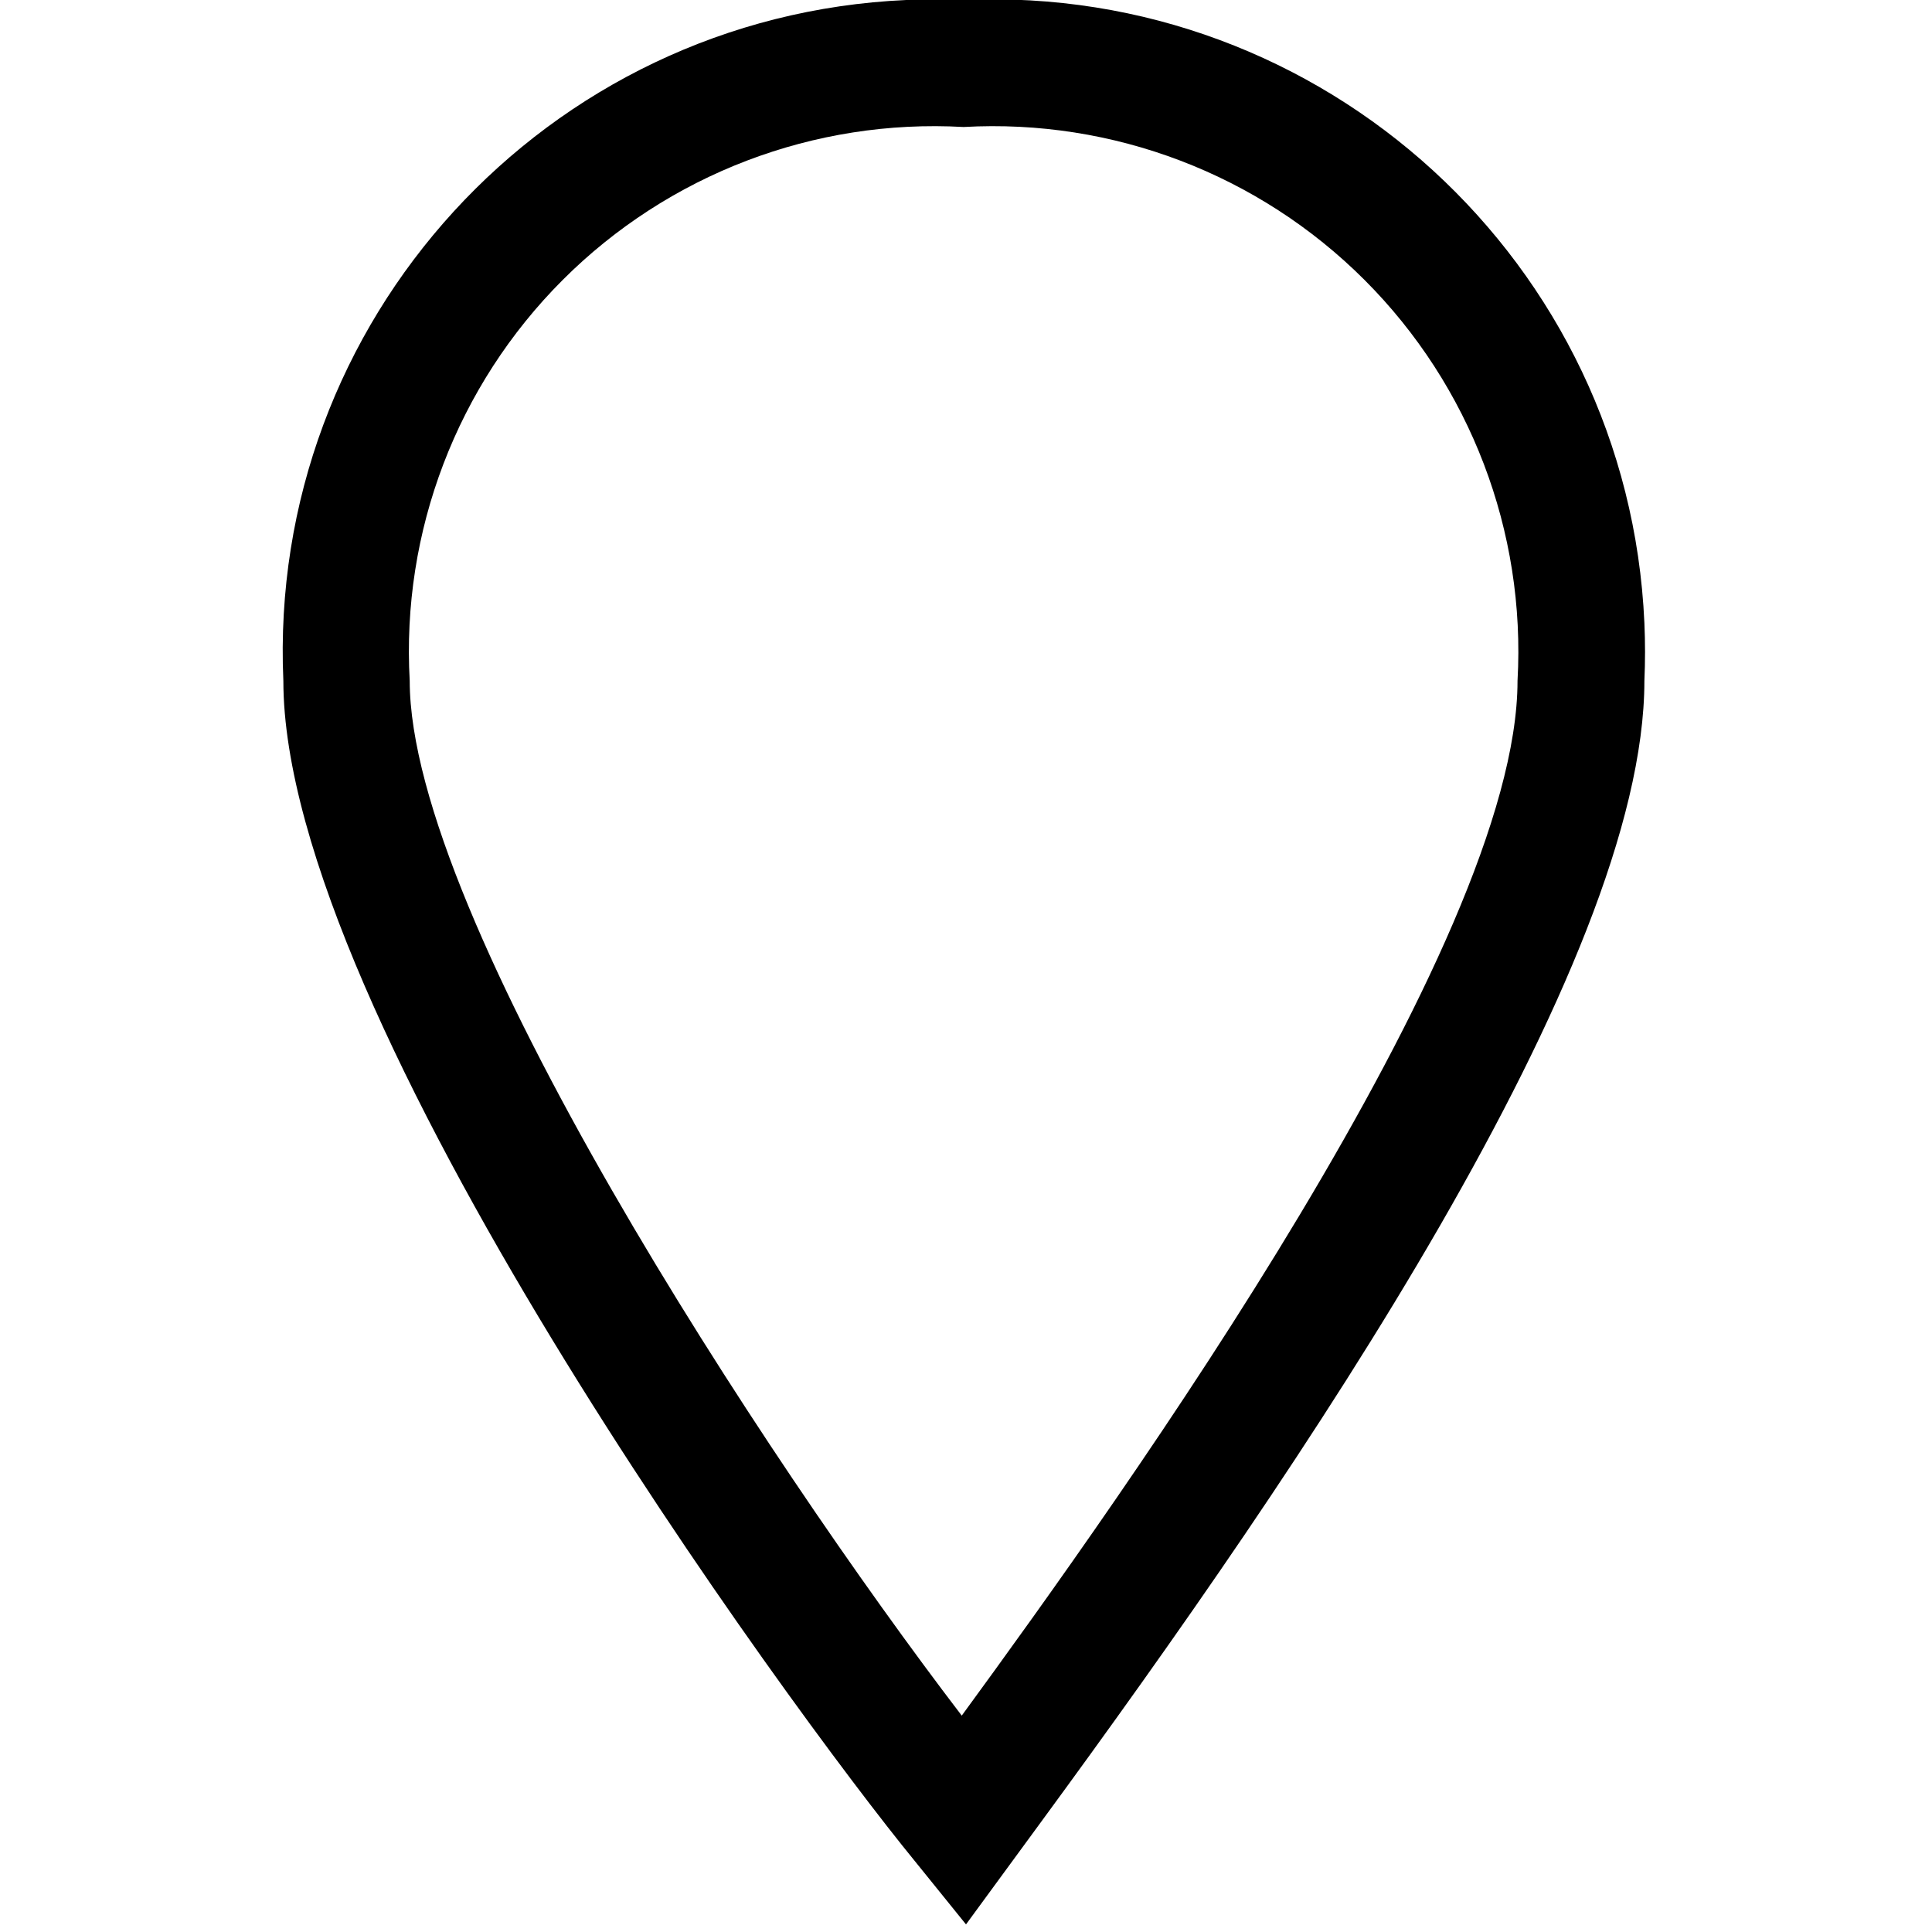
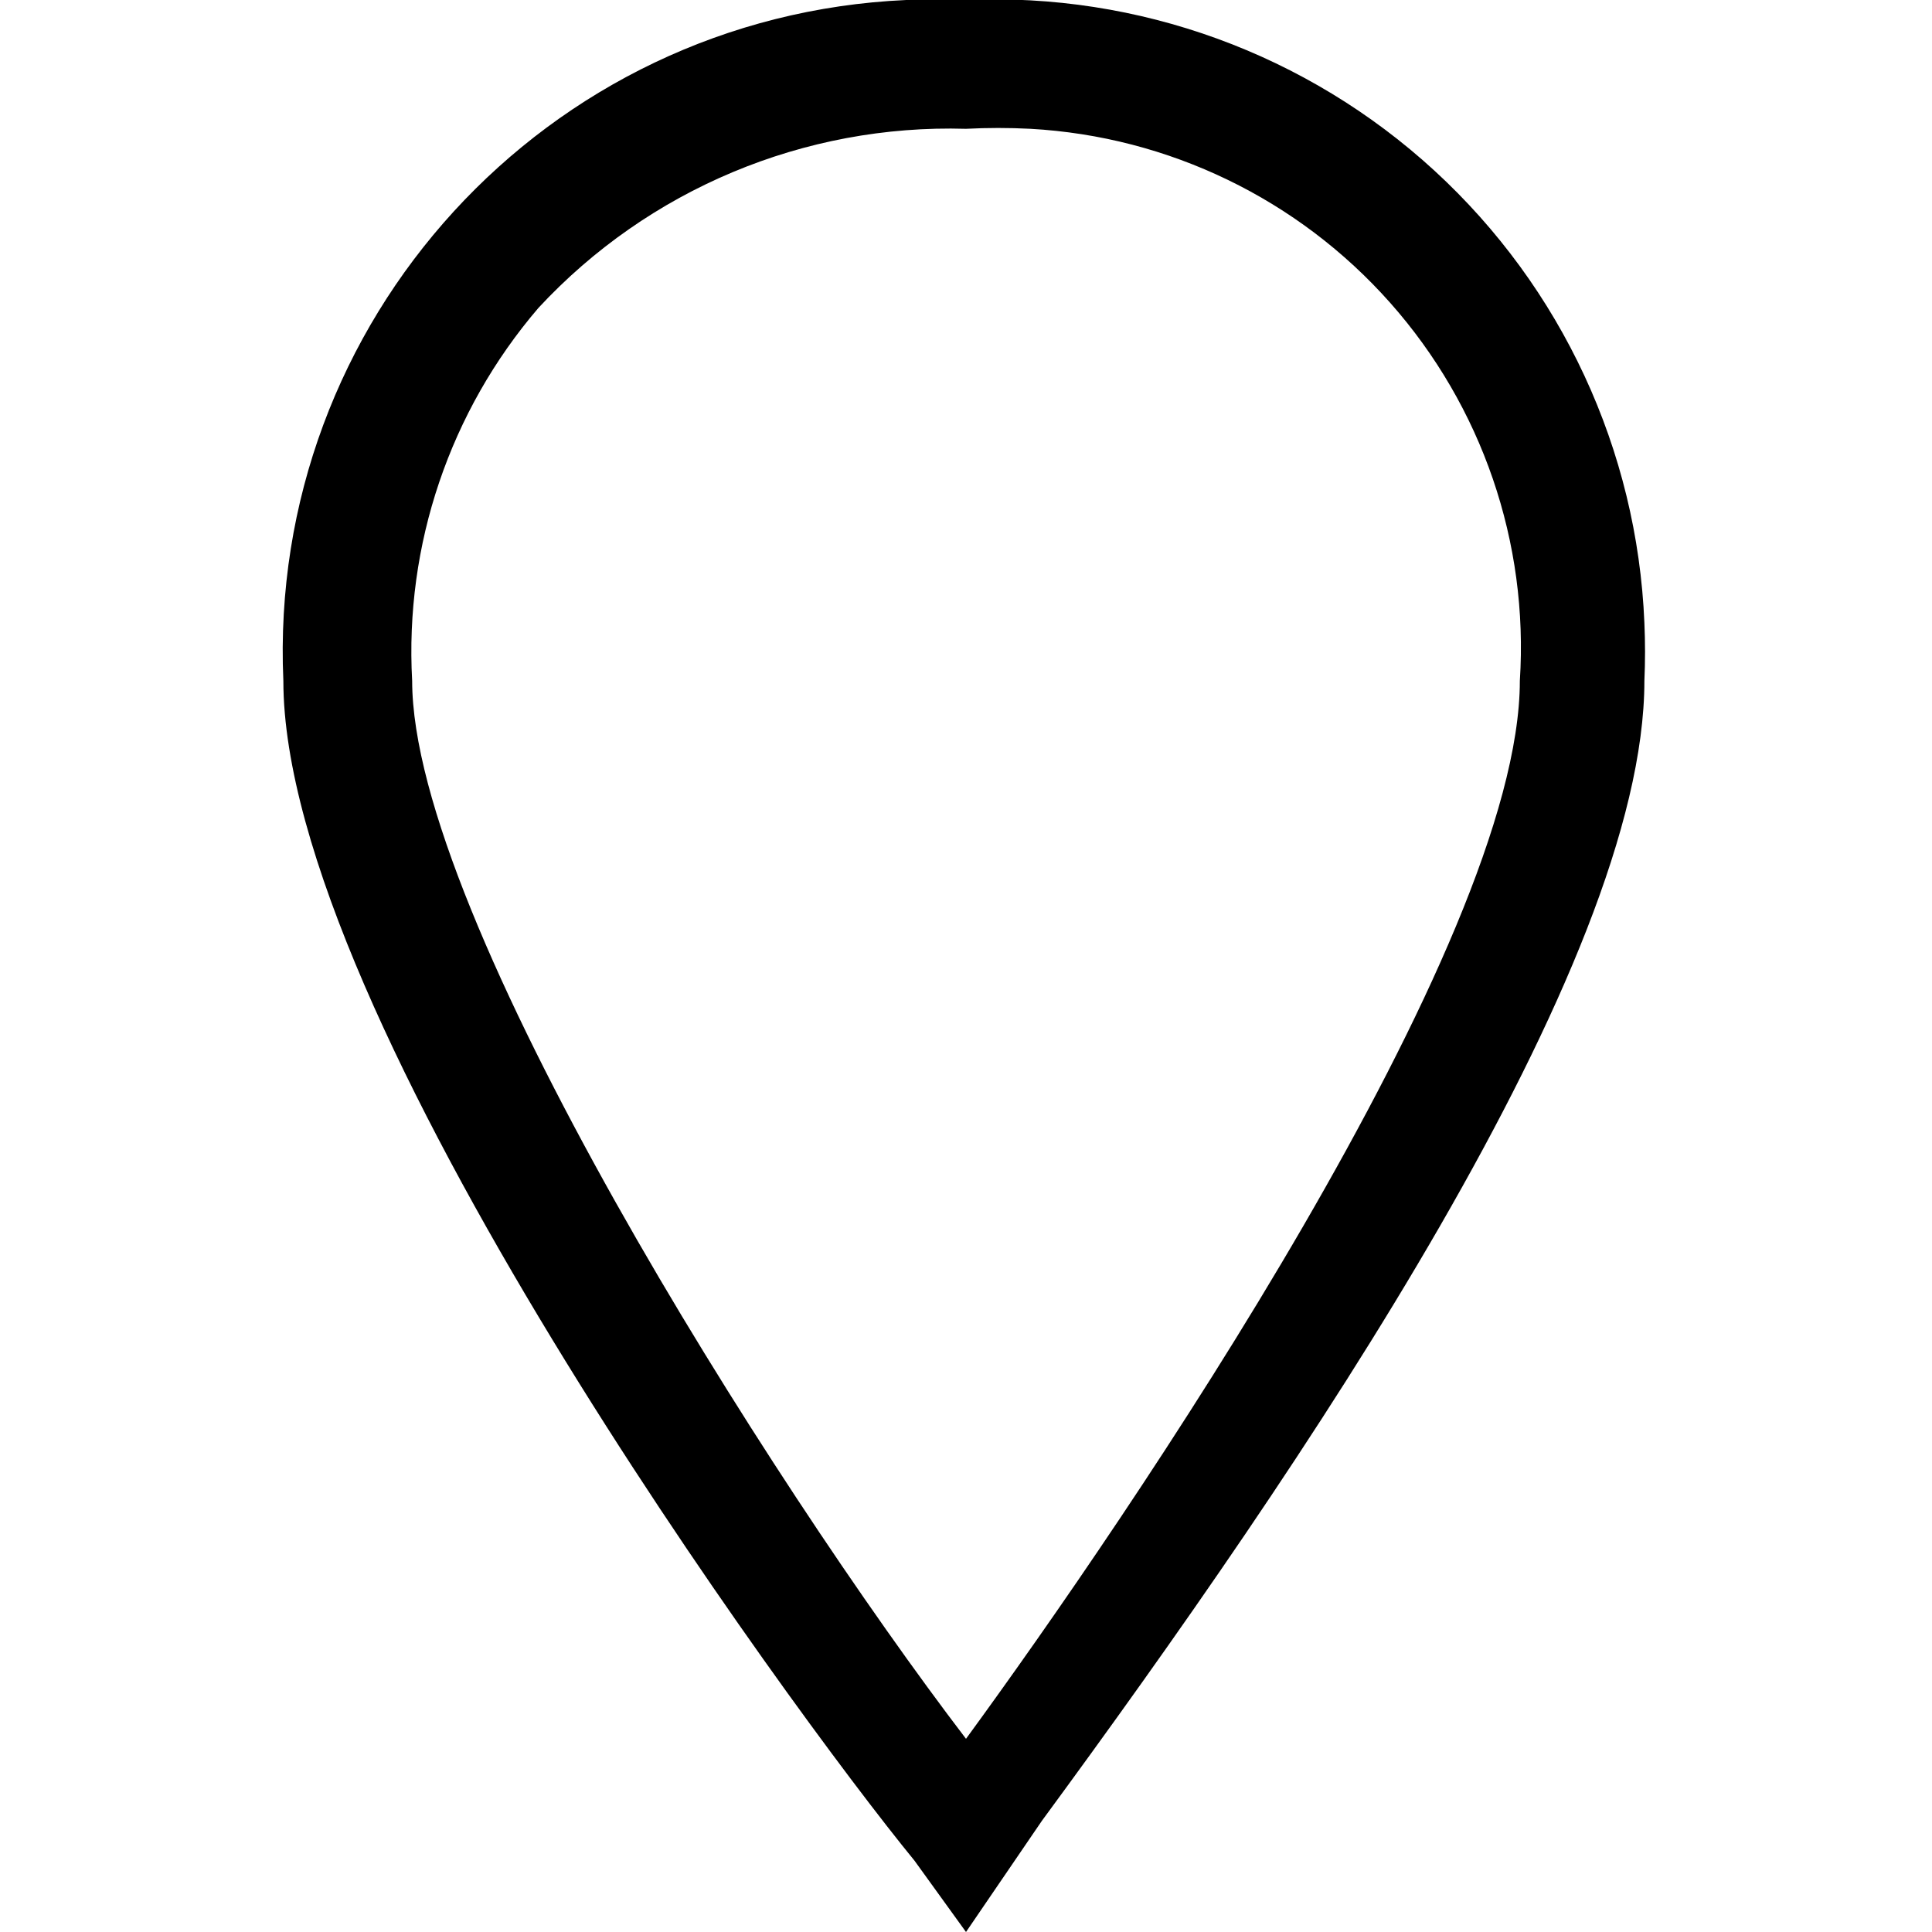
<svg xmlns="http://www.w3.org/2000/svg" id="Layer_1" data-name="Layer 1" width="15" height="15" viewBox="0 0 15 15">
-   <path id="Layer_7" data-name="Layer 7" d="M7.5,14.941l-.4-.495c-.973-1.189-4.9-6.556-4.9-9.16A5.066,5.066,0,0,1,7.036,0q.222-.01.445,0a5.066,5.066,0,0,1,5.286,4.836q.01.225,0,.45c0,2.213-2.669,6.111-4.678,8.851ZM7.481.986a4.077,4.077,0,0,0-4.3,4.3c0,1.832,2.759,6.038,4.286,8.034,1.25-1.71,4.315-5.989,4.315-8.034a4.077,4.077,0,0,0-4.3-4.3Z" />
+   <path d="M7.5,0c-.149-.007-.316-.007-.464,0A5.066,5.066,0,0,0,2.2,5.286c0,2.6,3.927,7.971,4.9,9.16L7.5,15l.589-.863C10.1,11.4,12.767,7.5,12.767,5.286q.01-.225,0-.45A5.049,5.049,0,0,0,7.5,0Zm0,13.5c-1.527-2-4.3-6.382-4.3-8.214A4.1,4.1,0,0,1,4.18,2.391,4.353,4.353,0,0,1,7.5,1h0A4.837,4.837,0,0,1,8,1a4.032,4.032,0,0,1,3.8,4.286C11.8,7.331,8.75,11.79,7.5,13.5Z" />
</svg>
